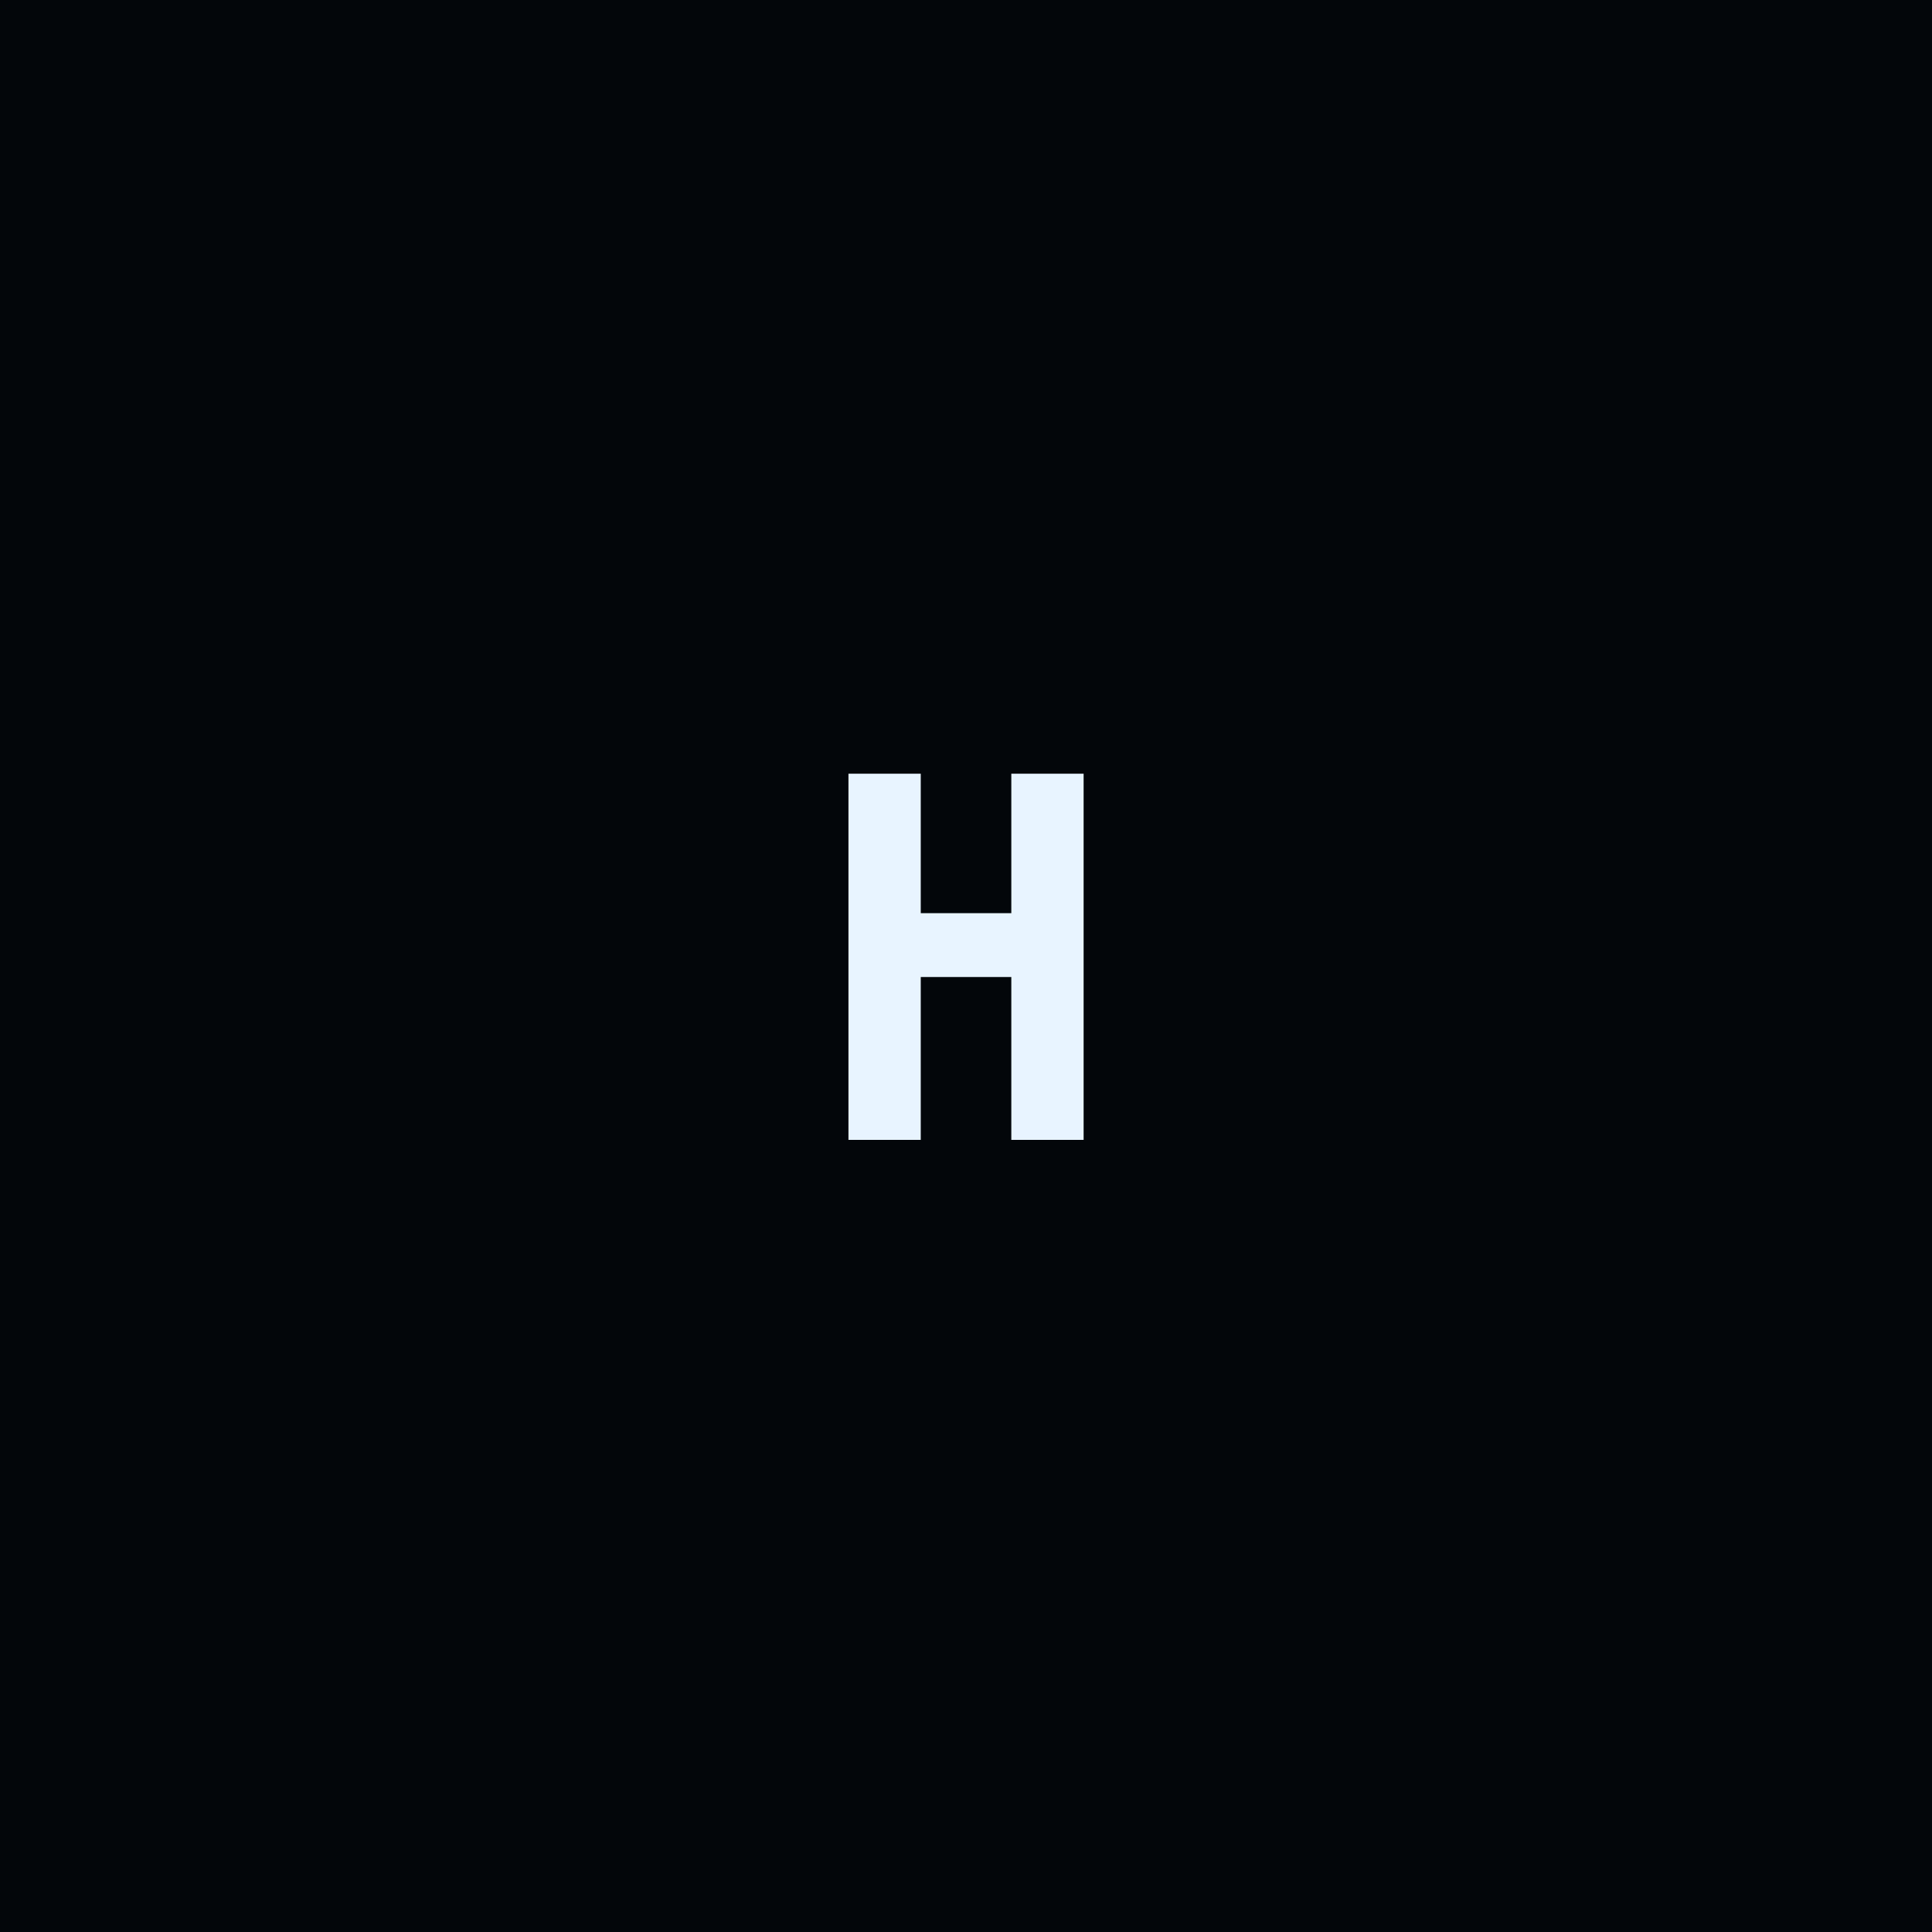
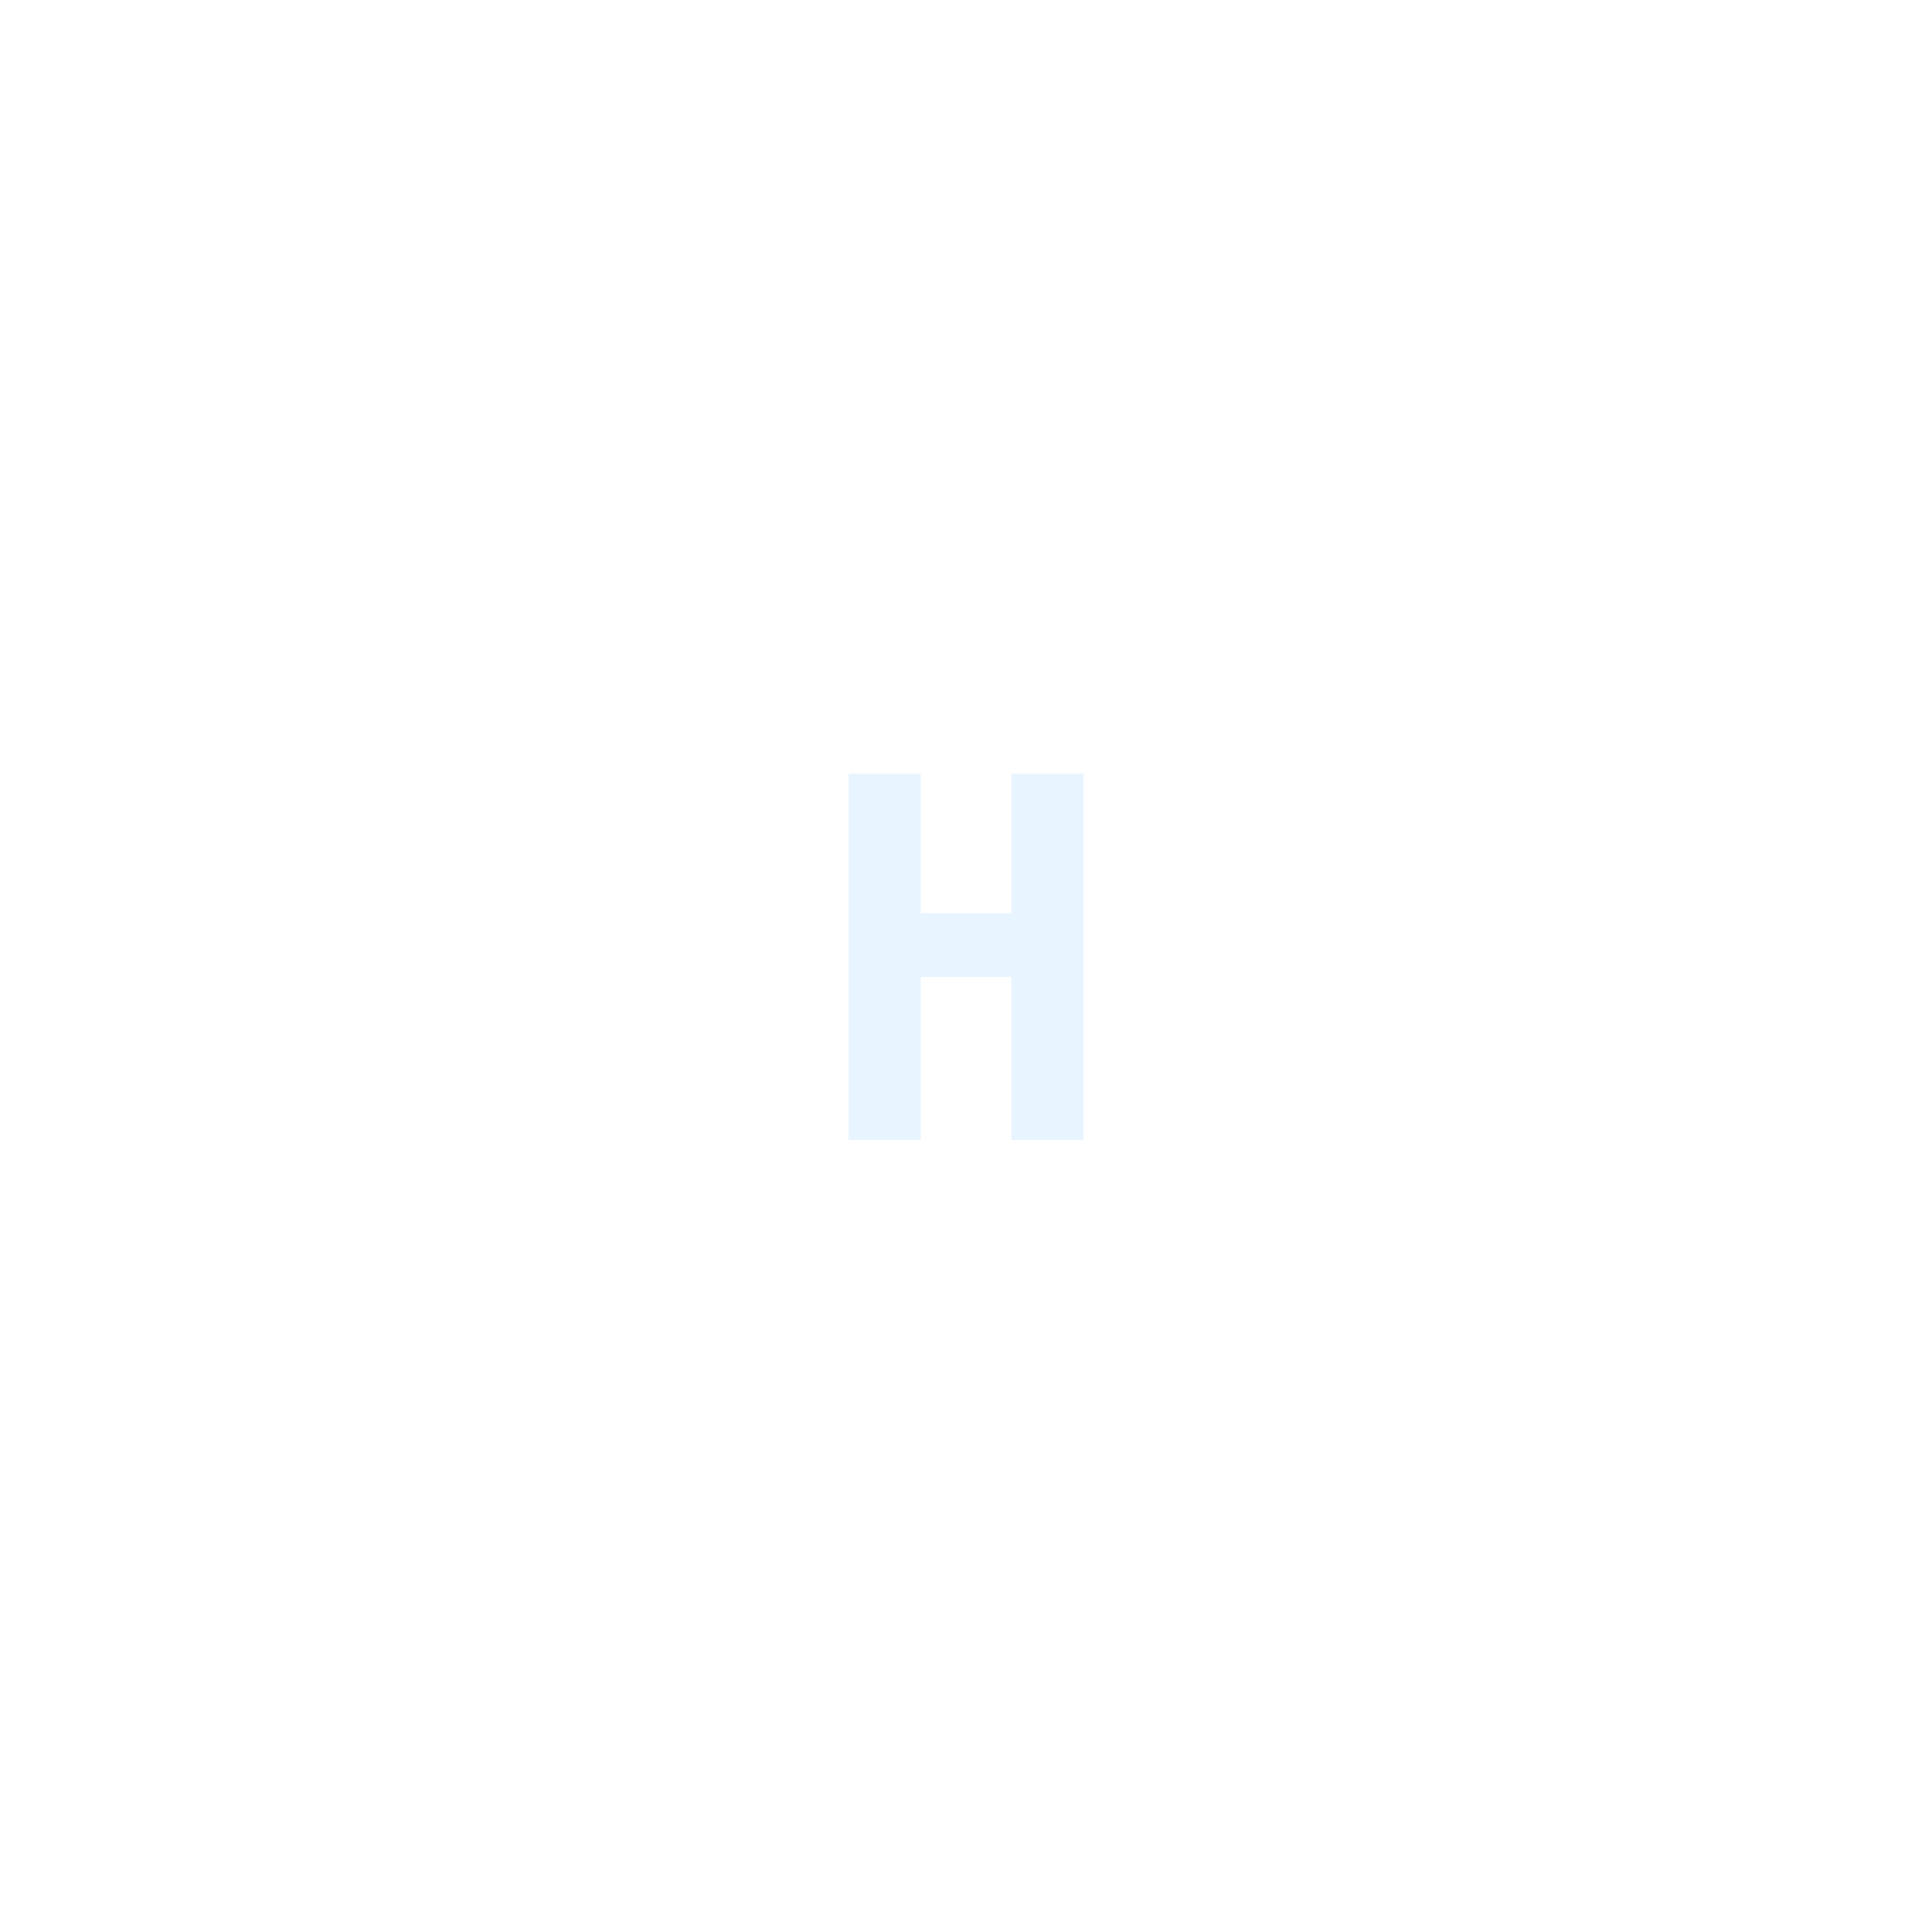
<svg xmlns="http://www.w3.org/2000/svg" viewBox="0 0 200 200" role="img" aria-label="Avatar">
-   <rect width="200" height="200" fill="#03060a" />
-   <text x="100" y="118" text-anchor="middle" fill="#e8f4ff" font-family="monospace" font-size="52" font-weight="bold">H</text>
+   <text x="100" y="118" text-anchor="middle" fill="#e8f4ff" font-family="monospace" font-size="52" font-weight="bold" style="pointer-events: none; user-select: none">H</text>
</svg>
